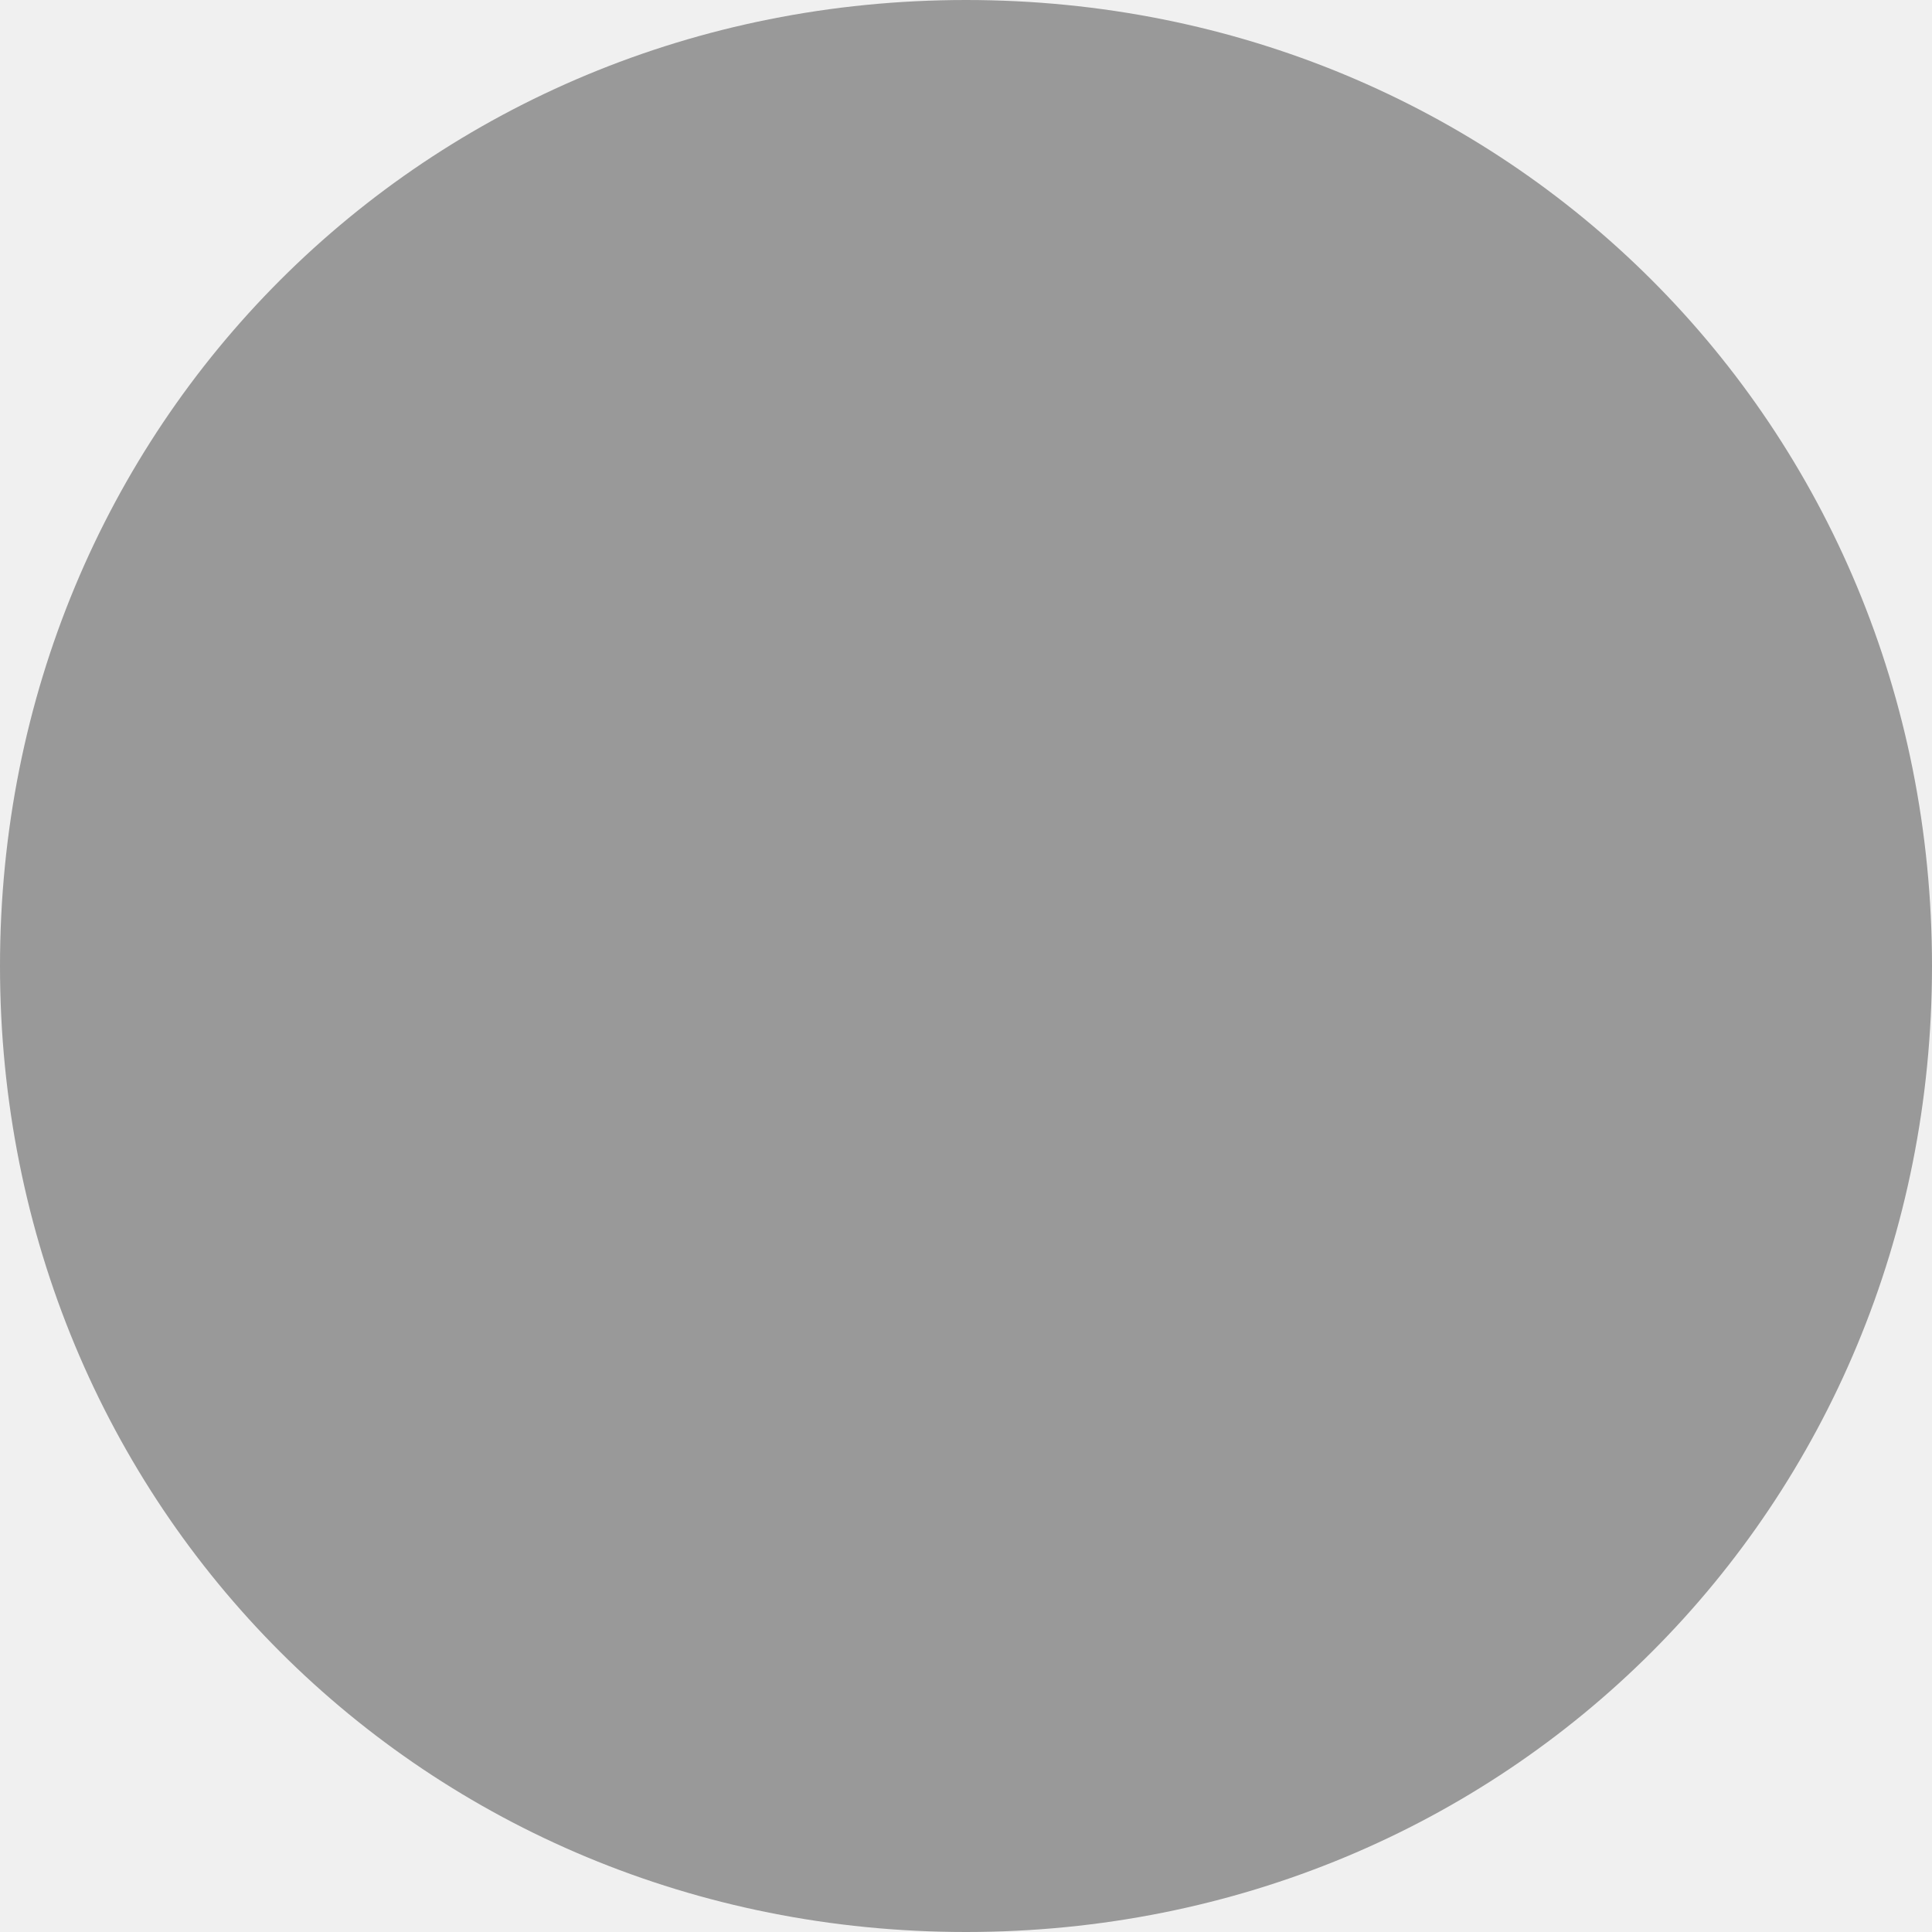
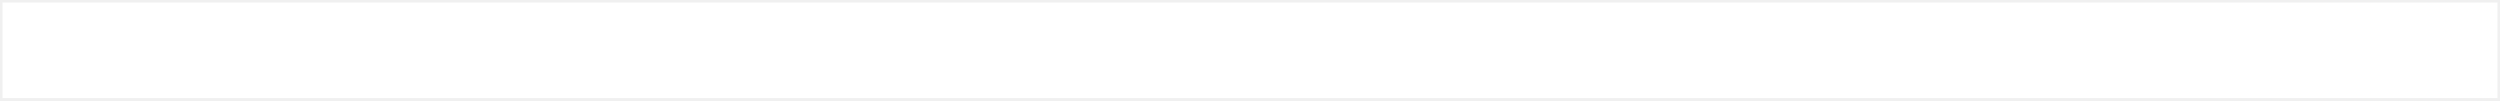
- <svg xmlns="http://www.w3.org/2000/svg" version="1.1" width="7px" height="7px">
-   <g transform="matrix(1 0 0 1 -714 -858 )">
-     <path d="M 717.5 858  C 719.46 858  721 859.54  721 861.5  C 721 863.46  719.46 865  717.5 865  C 715.54 865  714 863.46  714 861.5  C 714 859.54  715.54 858  717.5 858  Z " fill-rule="nonzero" fill="#999999" stroke="none" />
+ <svg xmlns="http://www.w3.org/2000/svg" version="1.1" width="994px" height="40px">
+   <g transform="matrix(1 0 0 1 -495 -111 )">
+     <path d="M 496 112  L 1488 112  L 1488 150  L 496 150  L 496 112  Z " fill-rule="nonzero" fill="#ffffff" stroke="none" />
  </g>
</svg>
